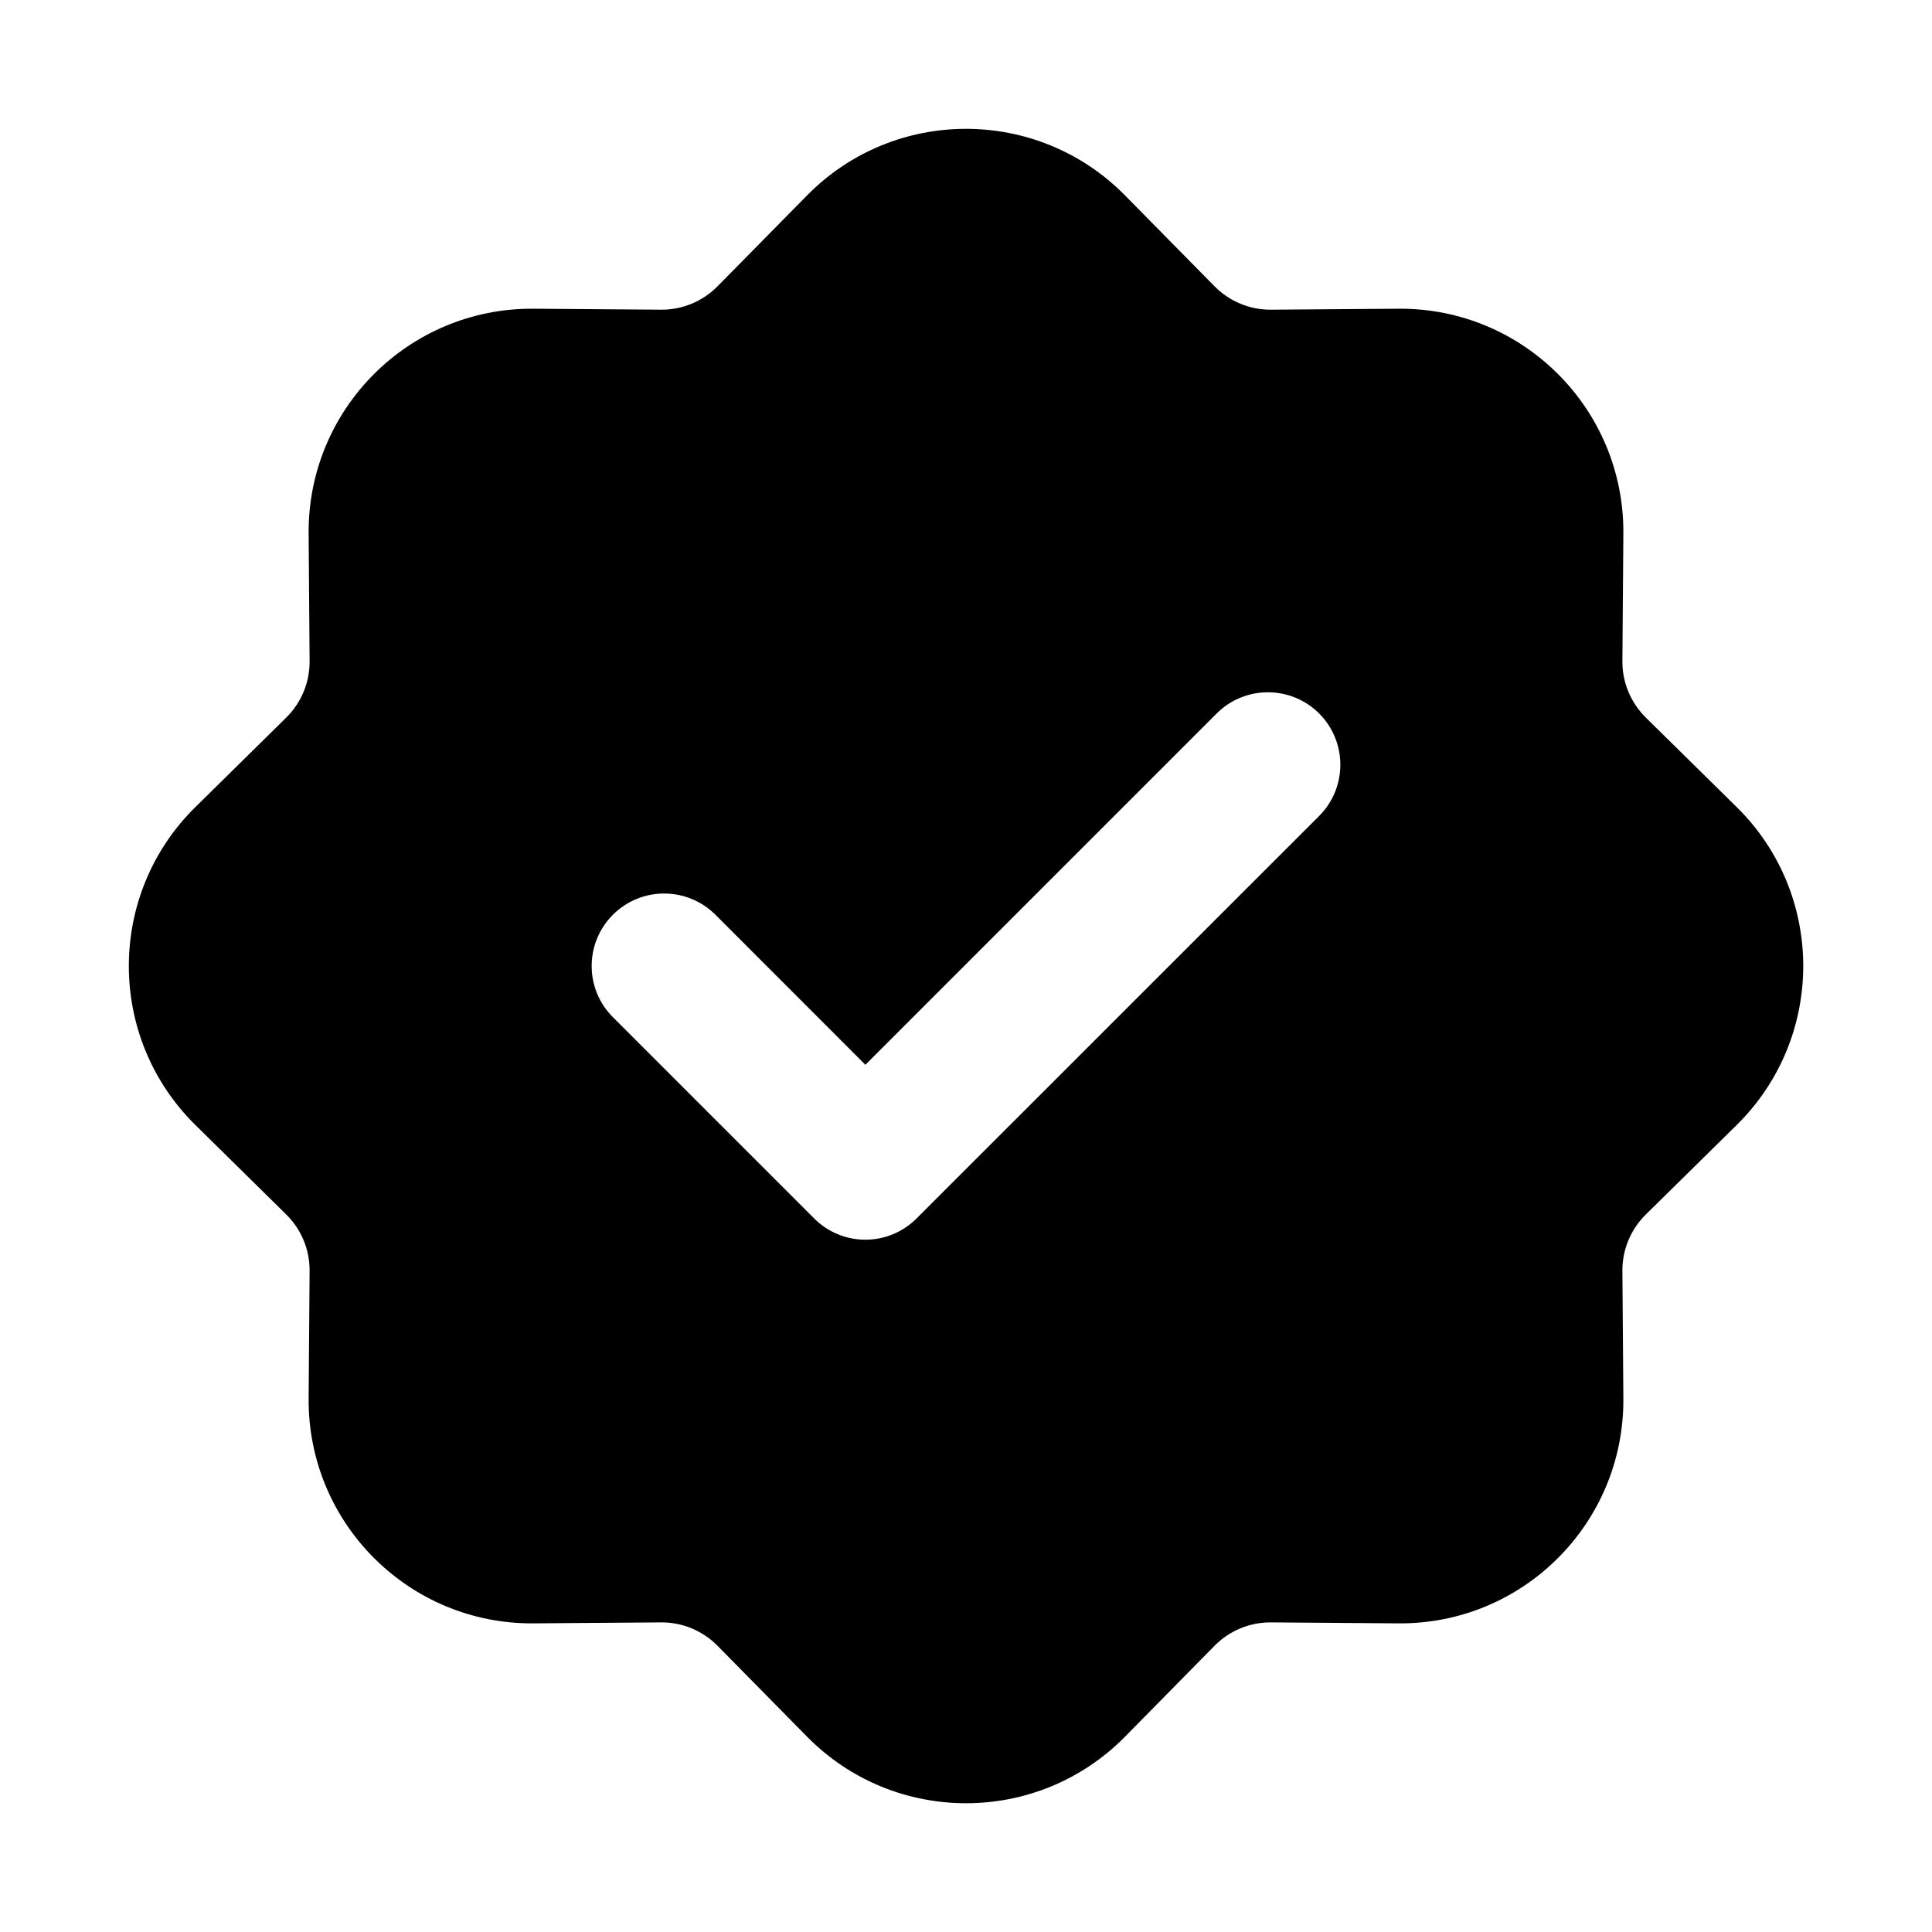
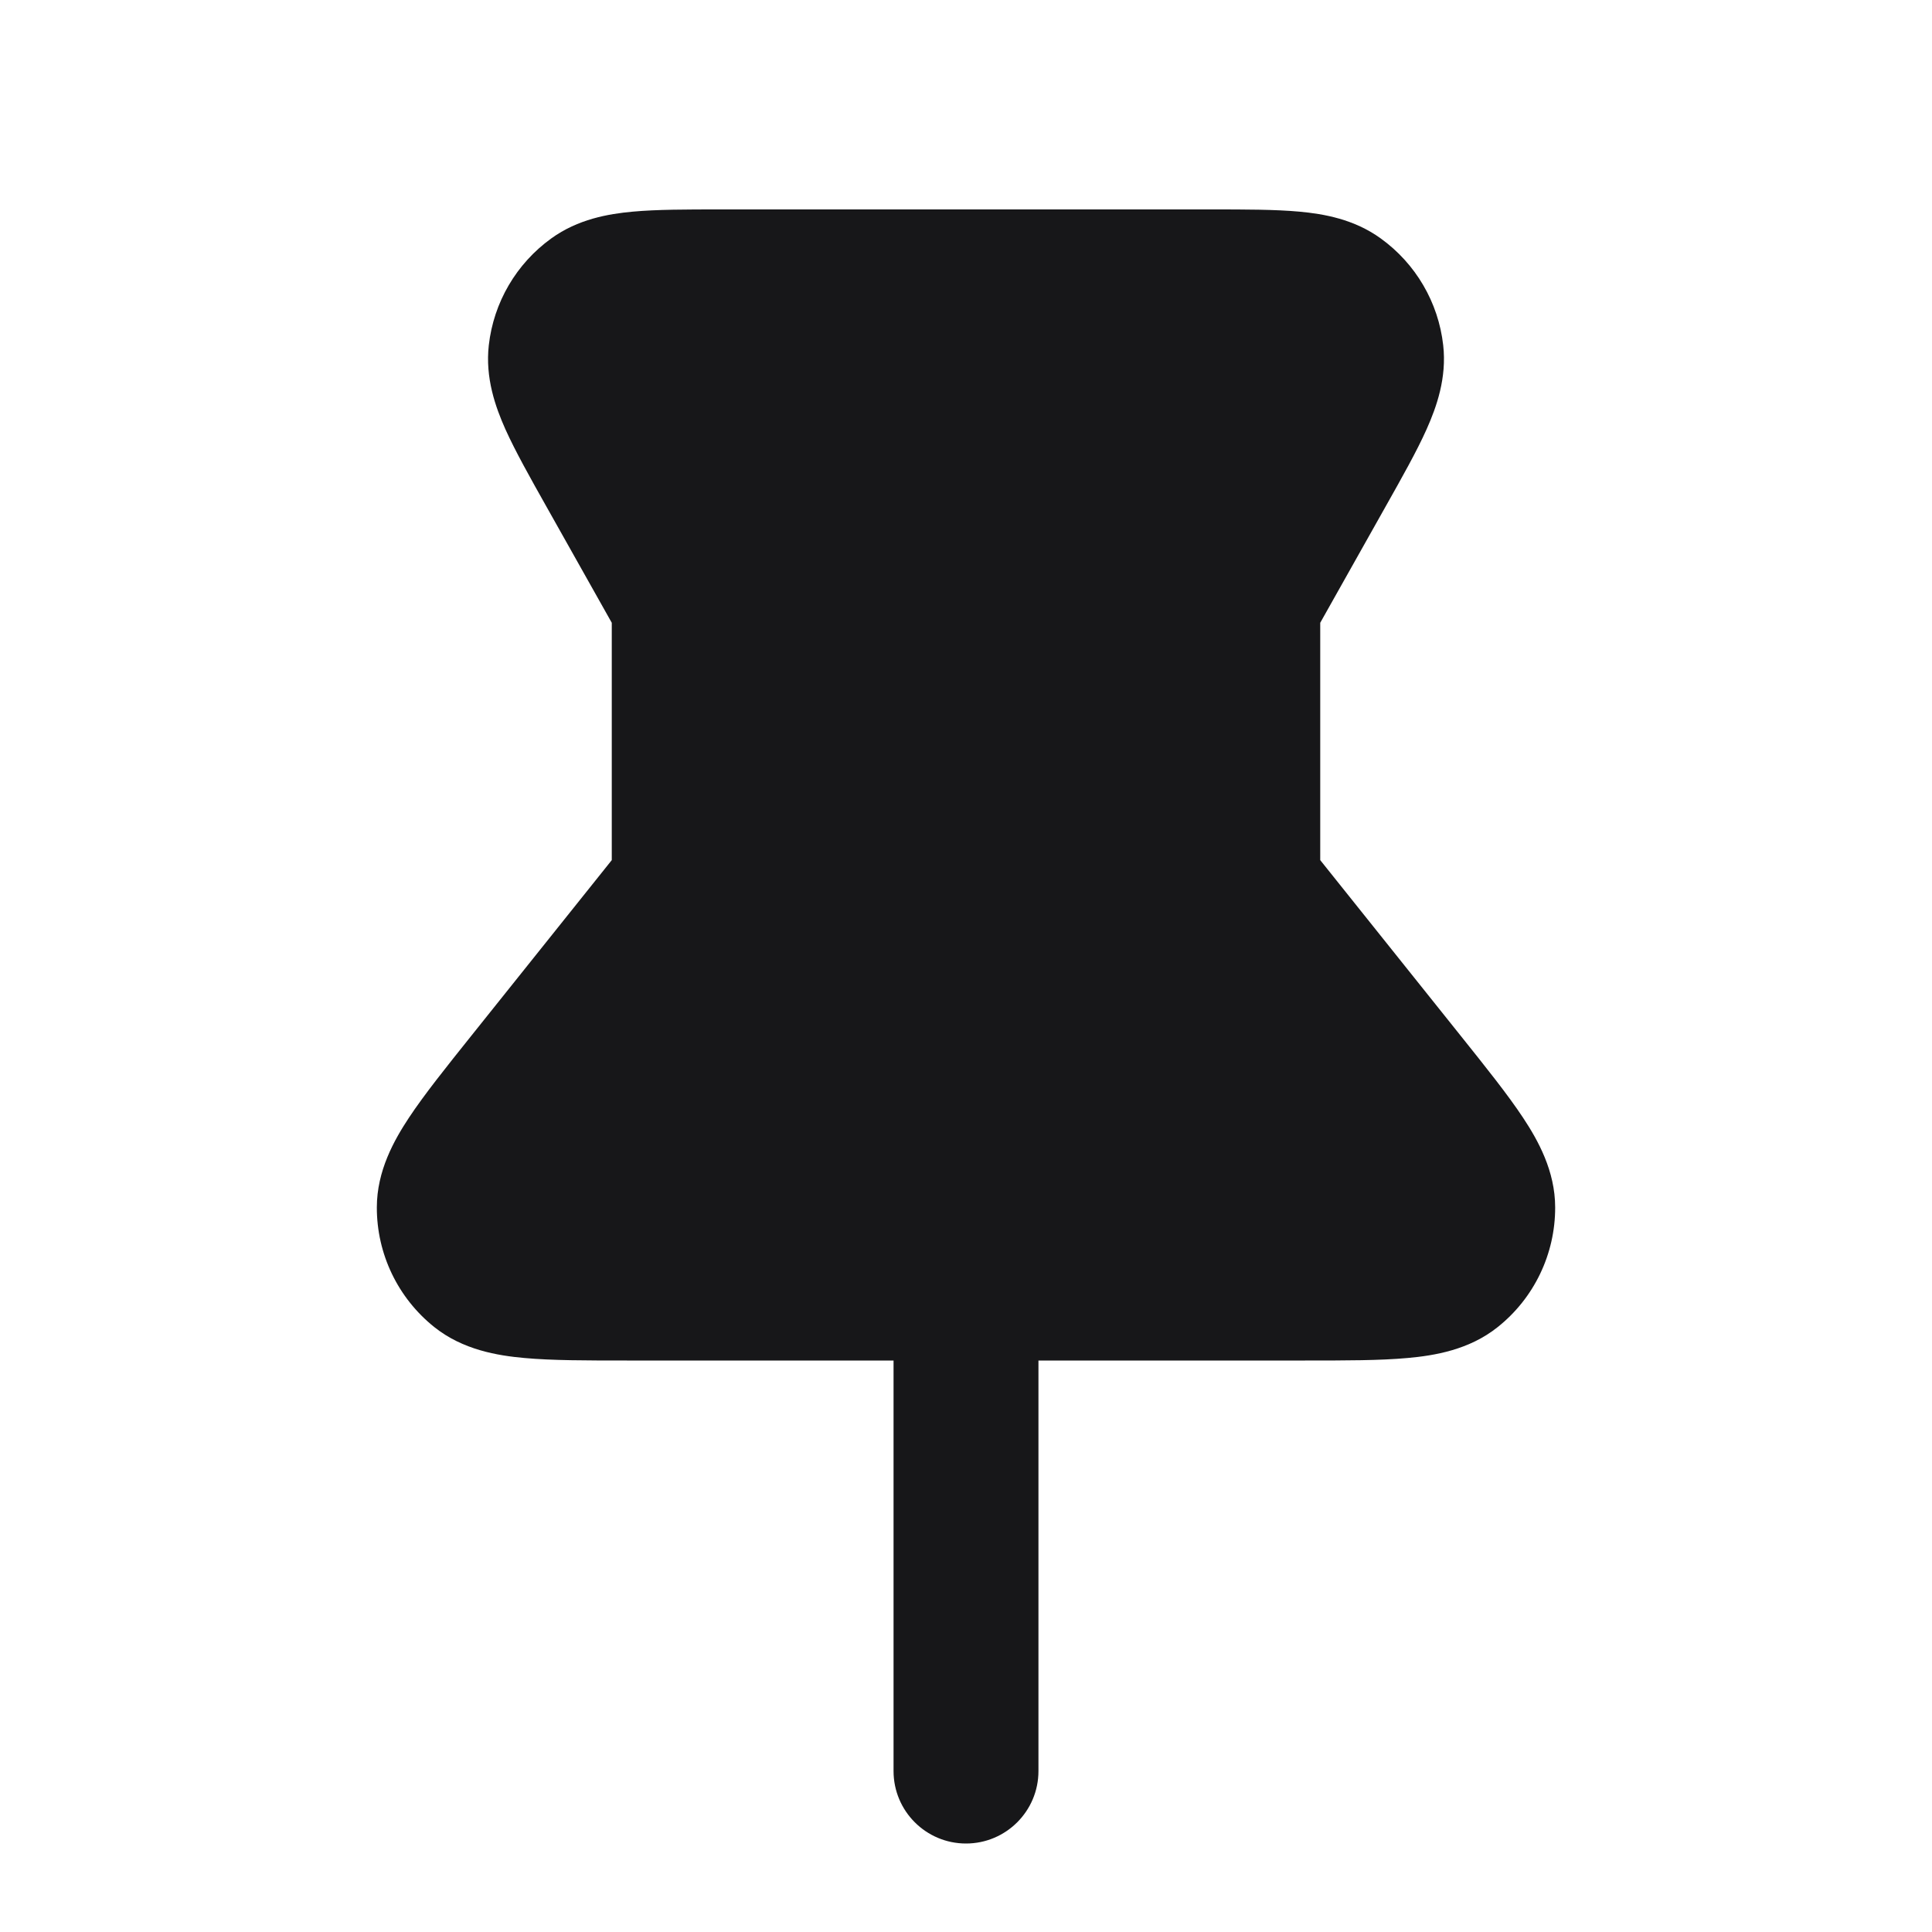
- <svg xmlns="http://www.w3.org/2000/svg" width="24" height="24" viewBox="0 0 24 24" fill="none">
-   <path fill-rule="evenodd" clip-rule="evenodd" d="M10.026 2.427C11.111 1.325 12.889 1.325 13.975 2.427L15.088 3.557C15.272 3.744 15.525 3.849 15.787 3.847L17.373 3.835C18.92 3.823 20.177 5.08 20.166 6.627L20.154 8.213C20.152 8.476 20.257 8.728 20.444 8.913L21.574 10.026C22.676 11.111 22.676 12.889 21.574 13.975L20.444 15.088C20.257 15.272 20.152 15.525 20.154 15.788L20.166 17.373C20.177 18.921 18.92 20.178 17.373 20.166L15.787 20.154C15.525 20.152 15.272 20.257 15.088 20.444L13.975 21.574C12.889 22.676 11.111 22.676 10.026 21.574L8.913 20.444C8.728 20.257 8.476 20.152 8.213 20.154L6.627 20.166C5.08 20.178 3.823 18.921 3.834 17.373L3.846 15.788C3.848 15.525 3.744 15.273 3.557 15.088L2.427 13.975C1.325 12.889 1.325 11.111 2.427 10.026L3.557 8.913C3.744 8.728 3.848 8.476 3.846 8.213L3.834 6.627C3.823 5.08 5.08 3.823 6.627 3.835L8.213 3.847C8.476 3.849 8.728 3.744 8.913 3.557L10.026 2.427ZM16.387 10.136C16.738 9.785 16.738 9.215 16.387 8.863C16.035 8.512 15.465 8.512 15.114 8.863L10.75 13.227L8.887 11.363C8.535 11.012 7.965 11.012 7.614 11.363C7.262 11.715 7.262 12.285 7.614 12.636L10.114 15.136C10.282 15.305 10.511 15.4 10.75 15.4C10.989 15.4 11.217 15.305 11.386 15.136L16.387 10.136Z" fill="currentColor" />
+ <svg xmlns="http://www.w3.org/2000/svg" width="20" height="20" viewBox="0 0 20 20" fill="none">
+   <path d="M7.456 2.168H12.544C12.891 2.168 13.201 2.168 13.451 2.191C13.704 2.214 14.018 2.269 14.293 2.468C14.655 2.729 14.89 3.13 14.94 3.574C14.978 3.911 14.872 4.211 14.768 4.444C14.666 4.672 14.513 4.943 14.343 5.245L13.667 6.447V8.904L15.124 10.726C15.383 11.05 15.609 11.332 15.767 11.571C15.921 11.804 16.099 12.121 16.099 12.499C16.1 12.981 15.881 13.438 15.504 13.738C15.209 13.974 14.85 14.033 14.571 14.058C14.287 14.084 13.925 14.084 13.51 14.084L10.75 14.084V18.334C10.75 18.748 10.414 19.084 10 19.084C9.586 19.084 9.25 18.748 9.25 18.334V14.084L6.49 14.084C6.075 14.084 5.714 14.084 5.429 14.058C5.15 14.033 4.792 13.974 4.496 13.738C4.119 13.437 3.9 12.981 3.901 12.499C3.901 12.121 4.079 11.804 4.233 11.571C4.391 11.332 4.617 11.05 4.876 10.726L6.333 8.904V6.447L5.657 5.245C5.487 4.943 5.335 4.672 5.232 4.444C5.128 4.211 5.022 3.911 5.06 3.574C5.11 3.13 5.345 2.729 5.707 2.468C5.982 2.269 6.296 2.214 6.55 2.191C6.799 2.168 7.109 2.168 7.456 2.168Z" fill="#171719" />
</svg>
